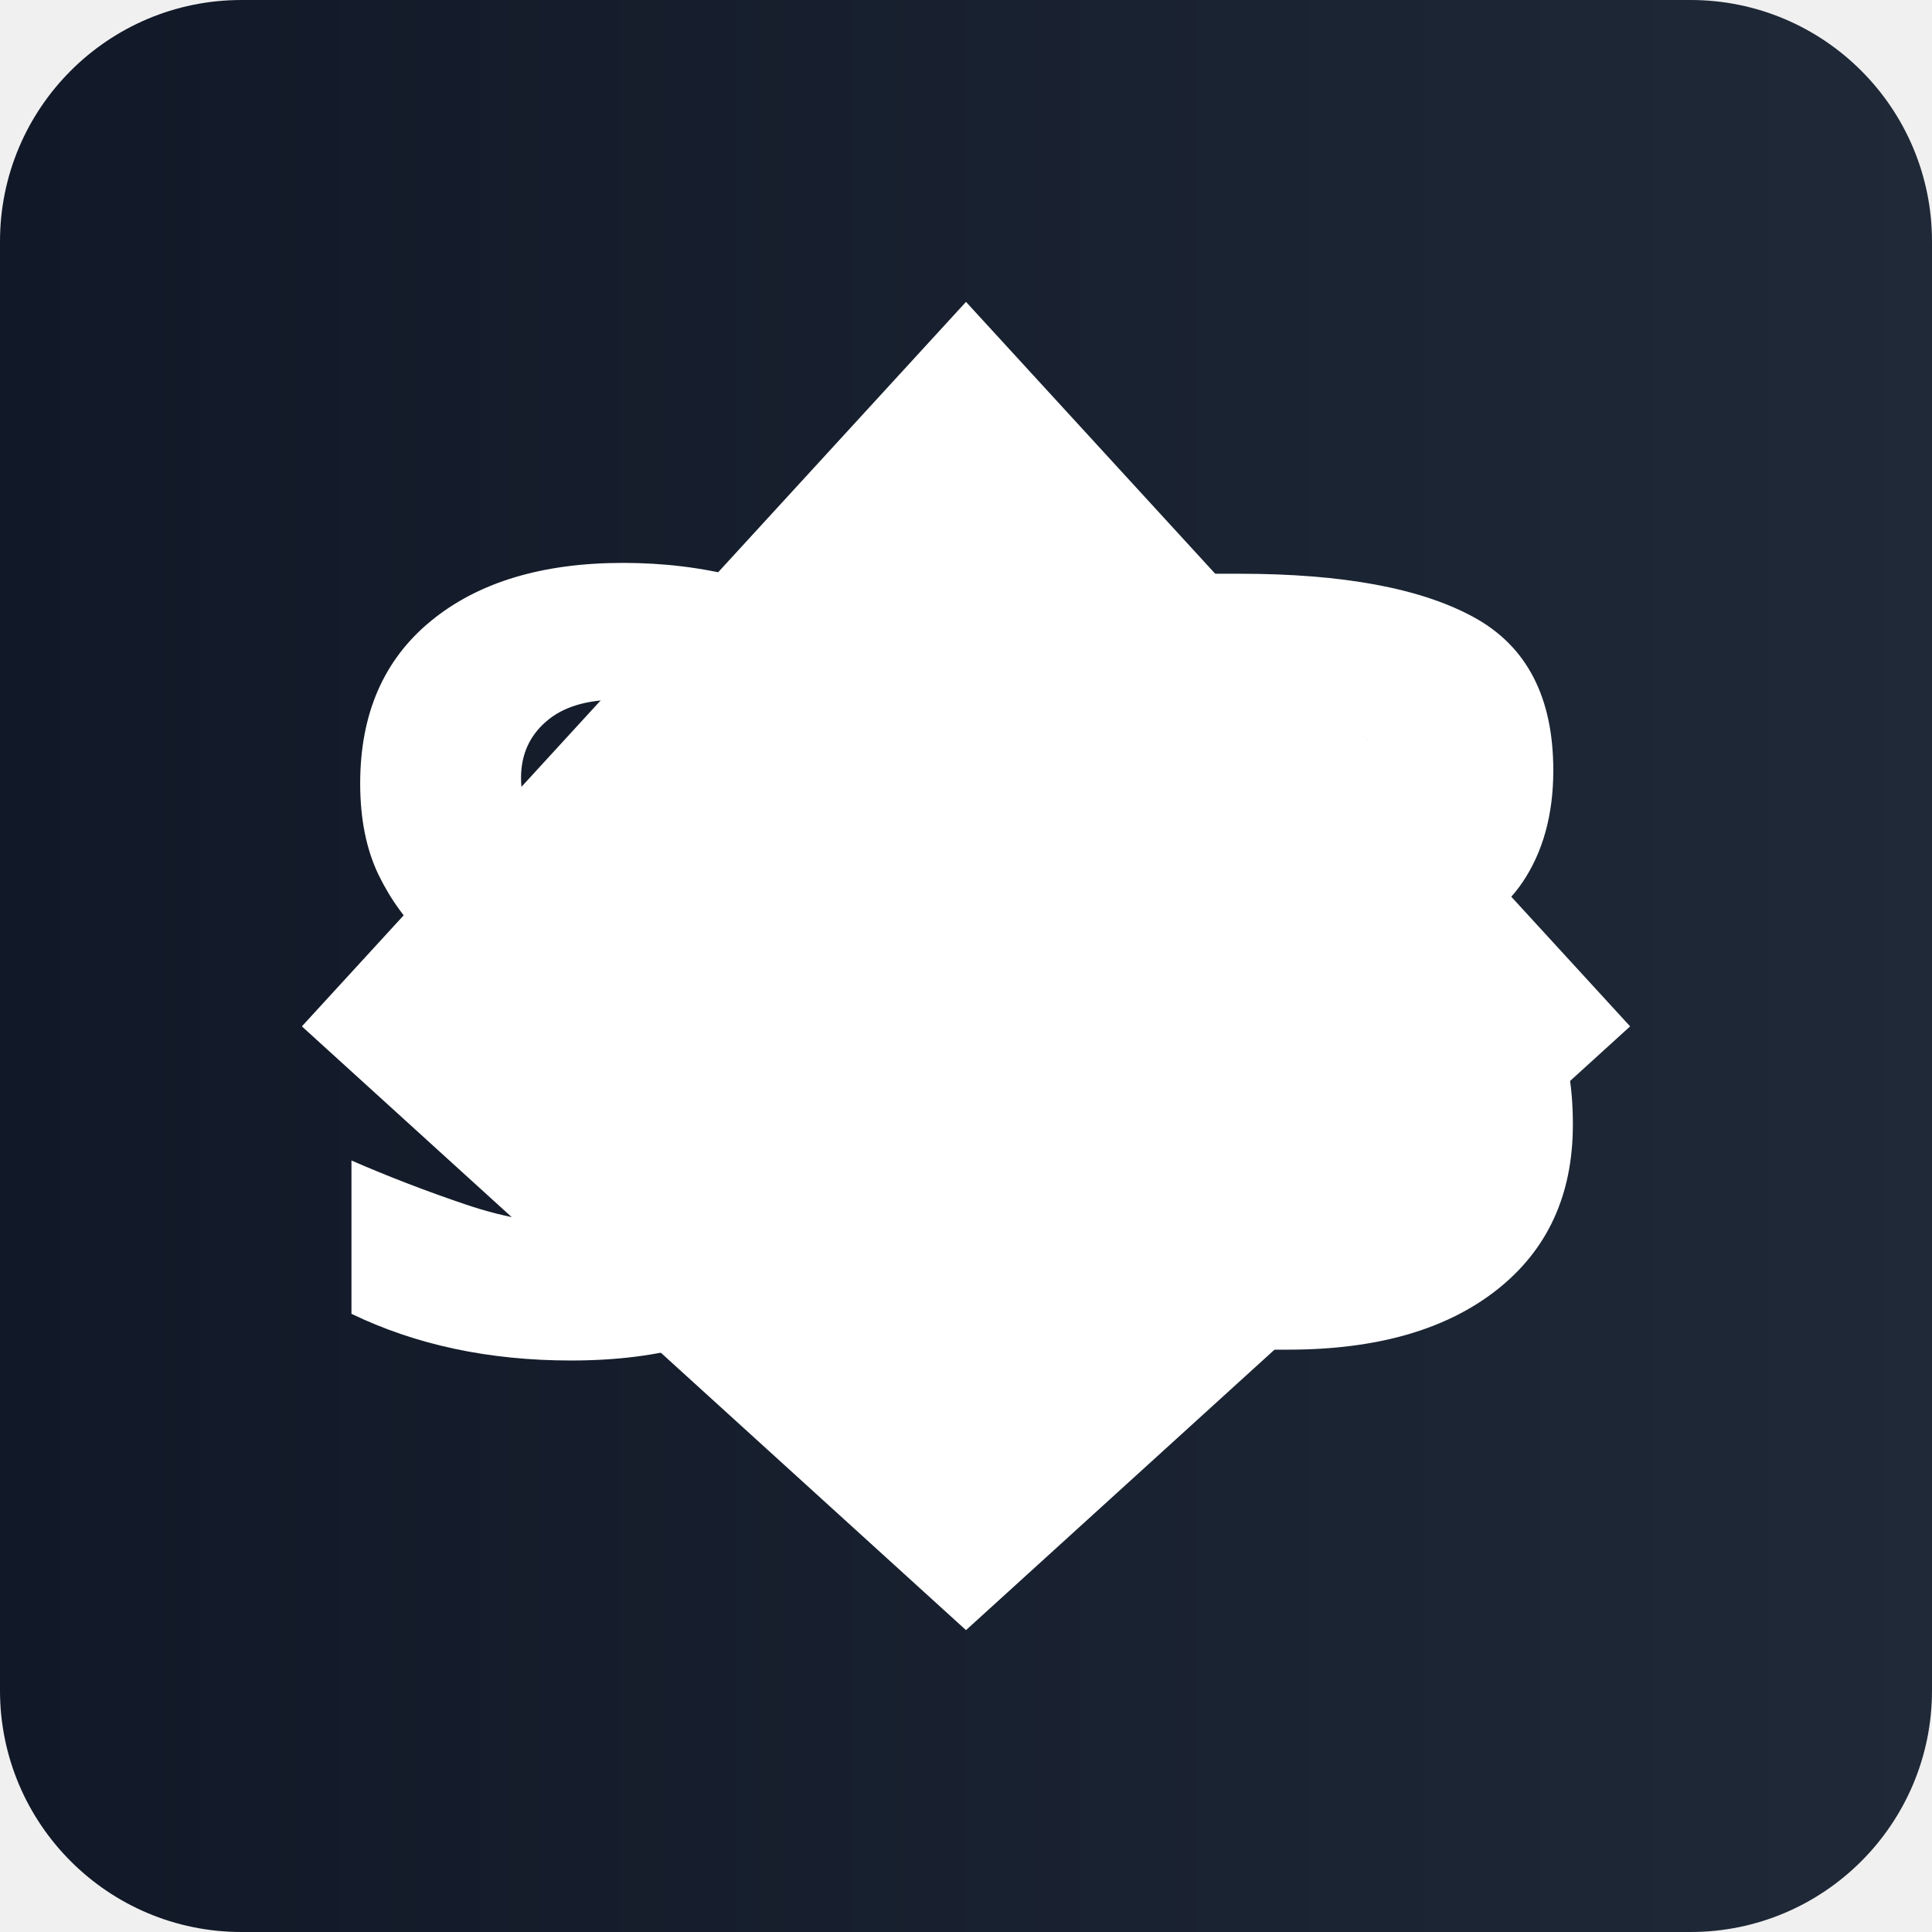
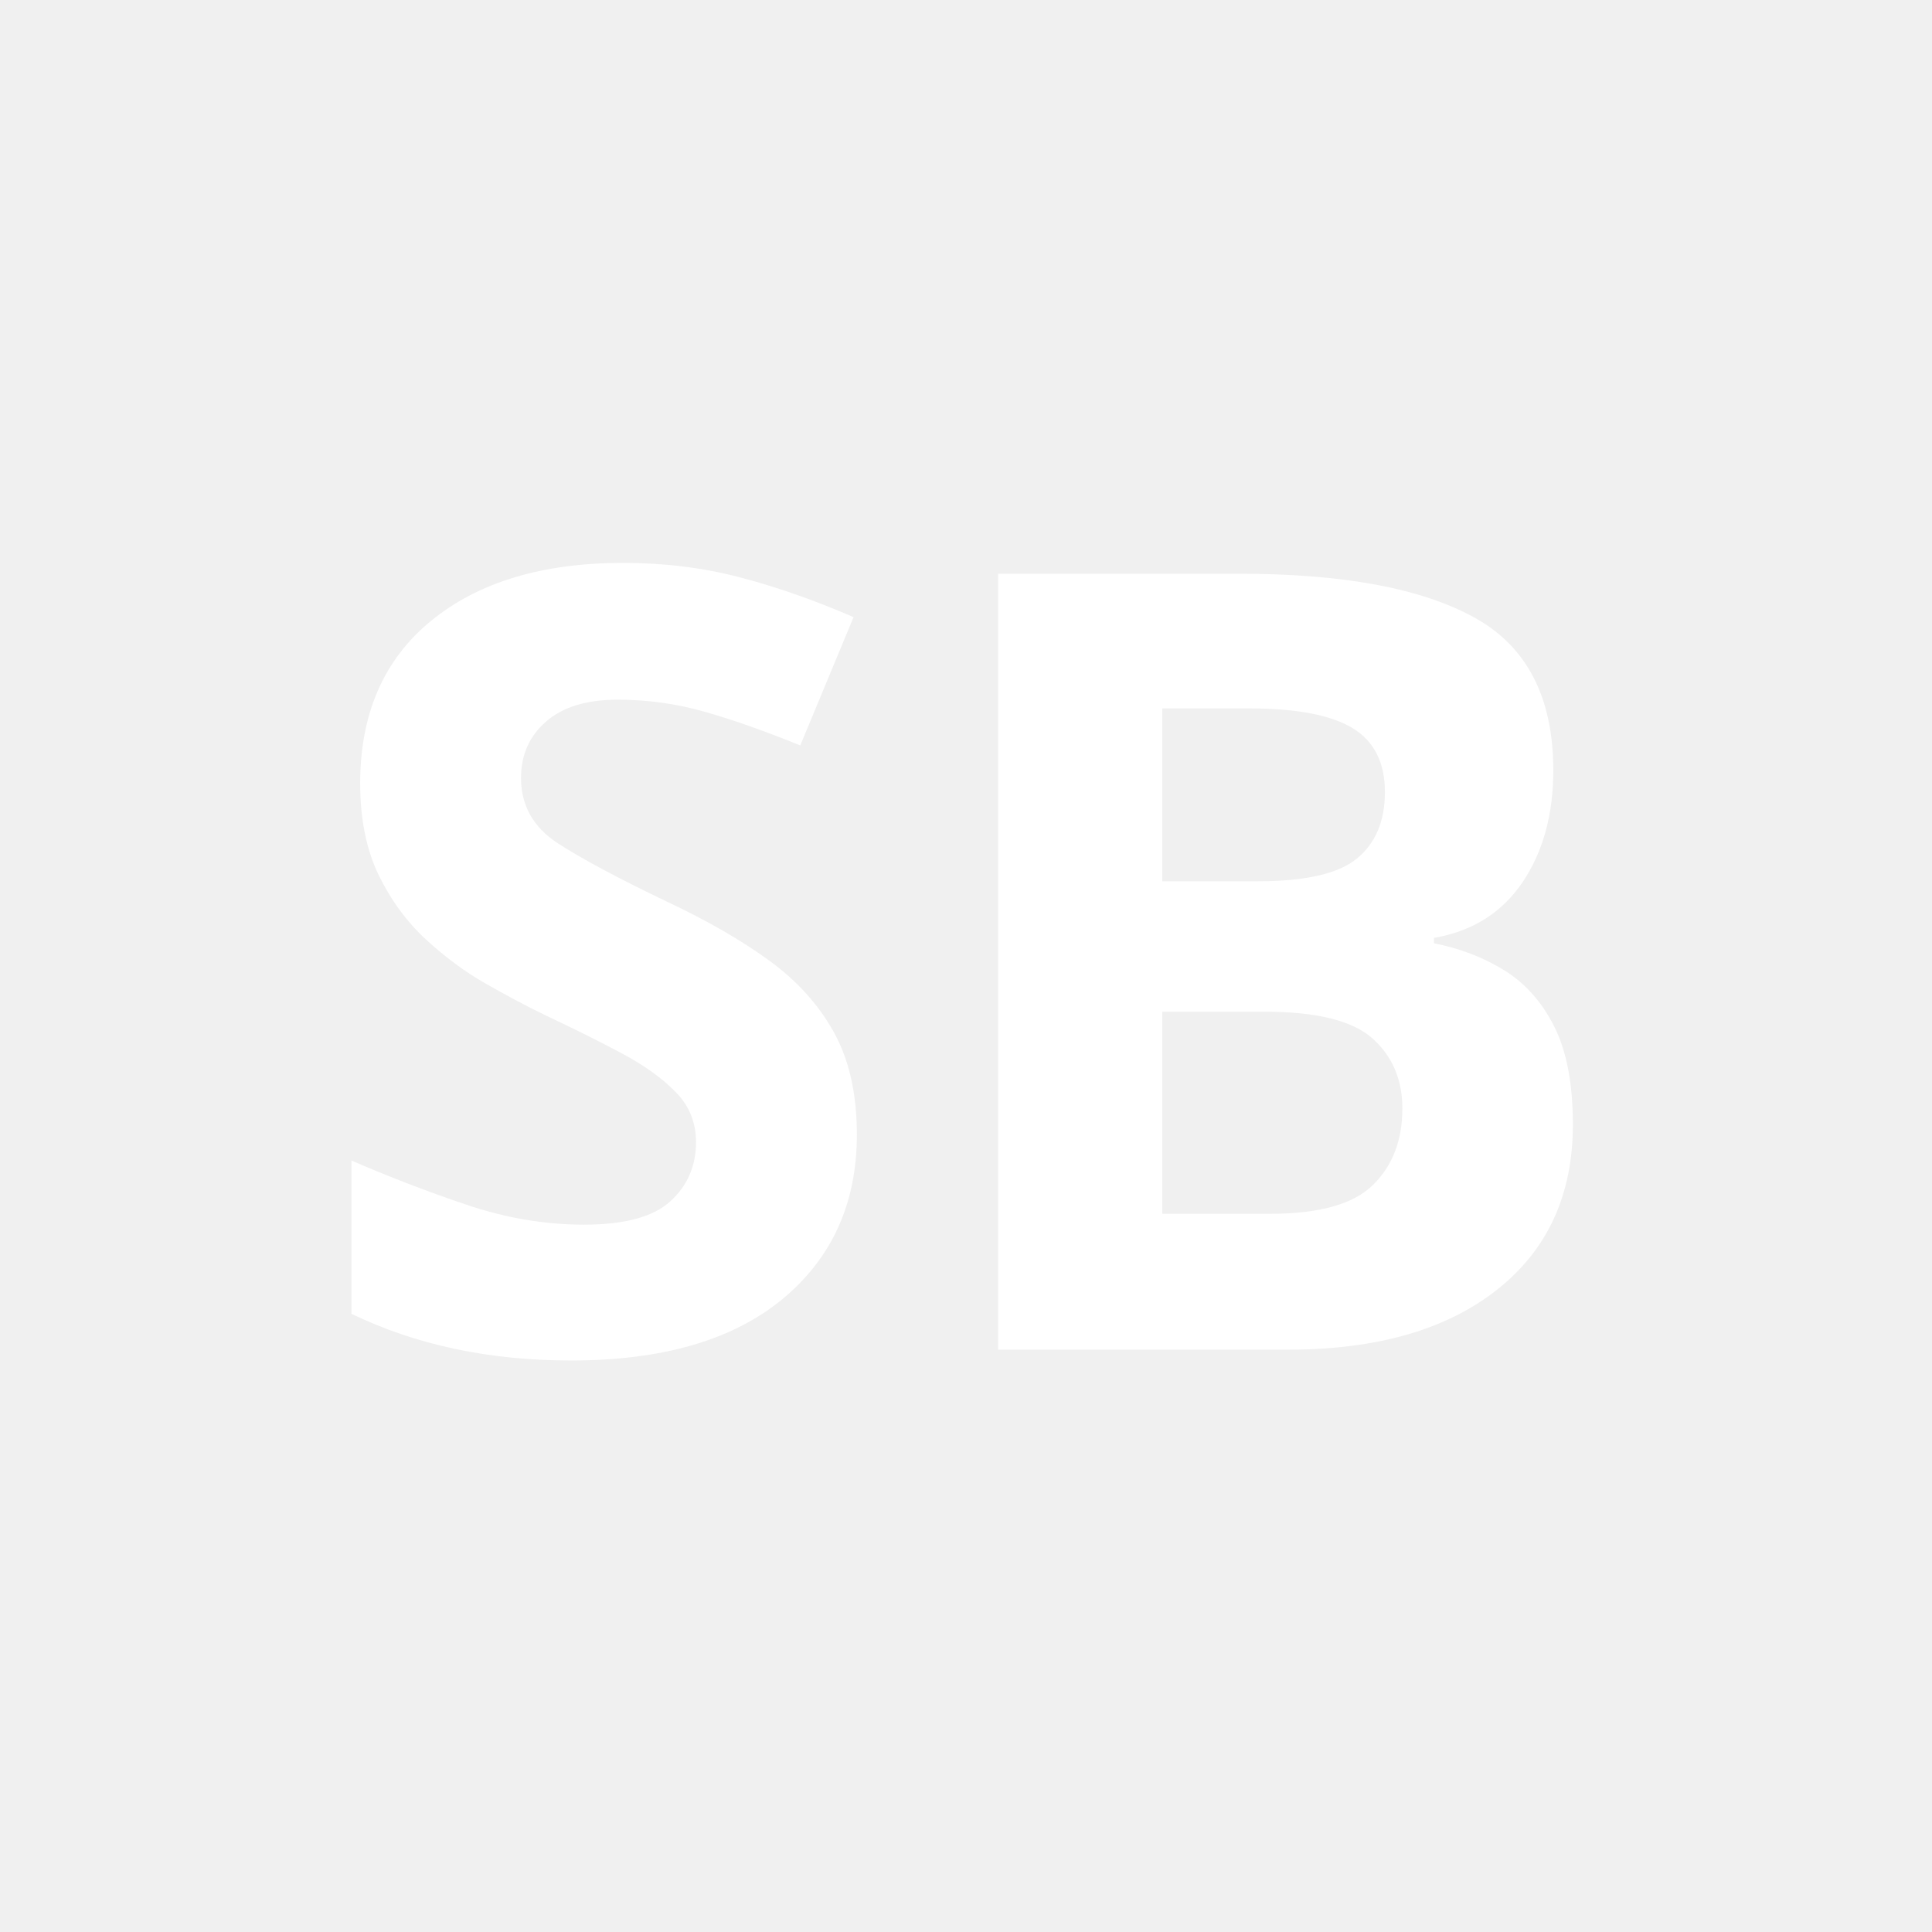
<svg xmlns="http://www.w3.org/2000/svg" viewBox="0 0 128 128">
  <defs>
    <linearGradient id="gradient" x1="0%" y1="0%" x2="100%" y2="0%">
      <stop offset="0%" stop-color="#111827" />
      <stop offset="100%" stop-color="#1F2937" />
    </linearGradient>
  </defs>
-   <rect width="100%" height="100%" rx="16" fill="url(#gradient)" />
-   <path d="M 20 68 L 64 20 L 108 68 L 64 108 Z" fill="#fff" />
  <text x="50%" y="50%" dominant-baseline="middle" text-anchor="middle" fill="#fff" font-size="72" font-family="Montserrat, sans-serif" font-weight="bold">S<span style="color:#1F2937;">.</span>B</text>
</svg>
